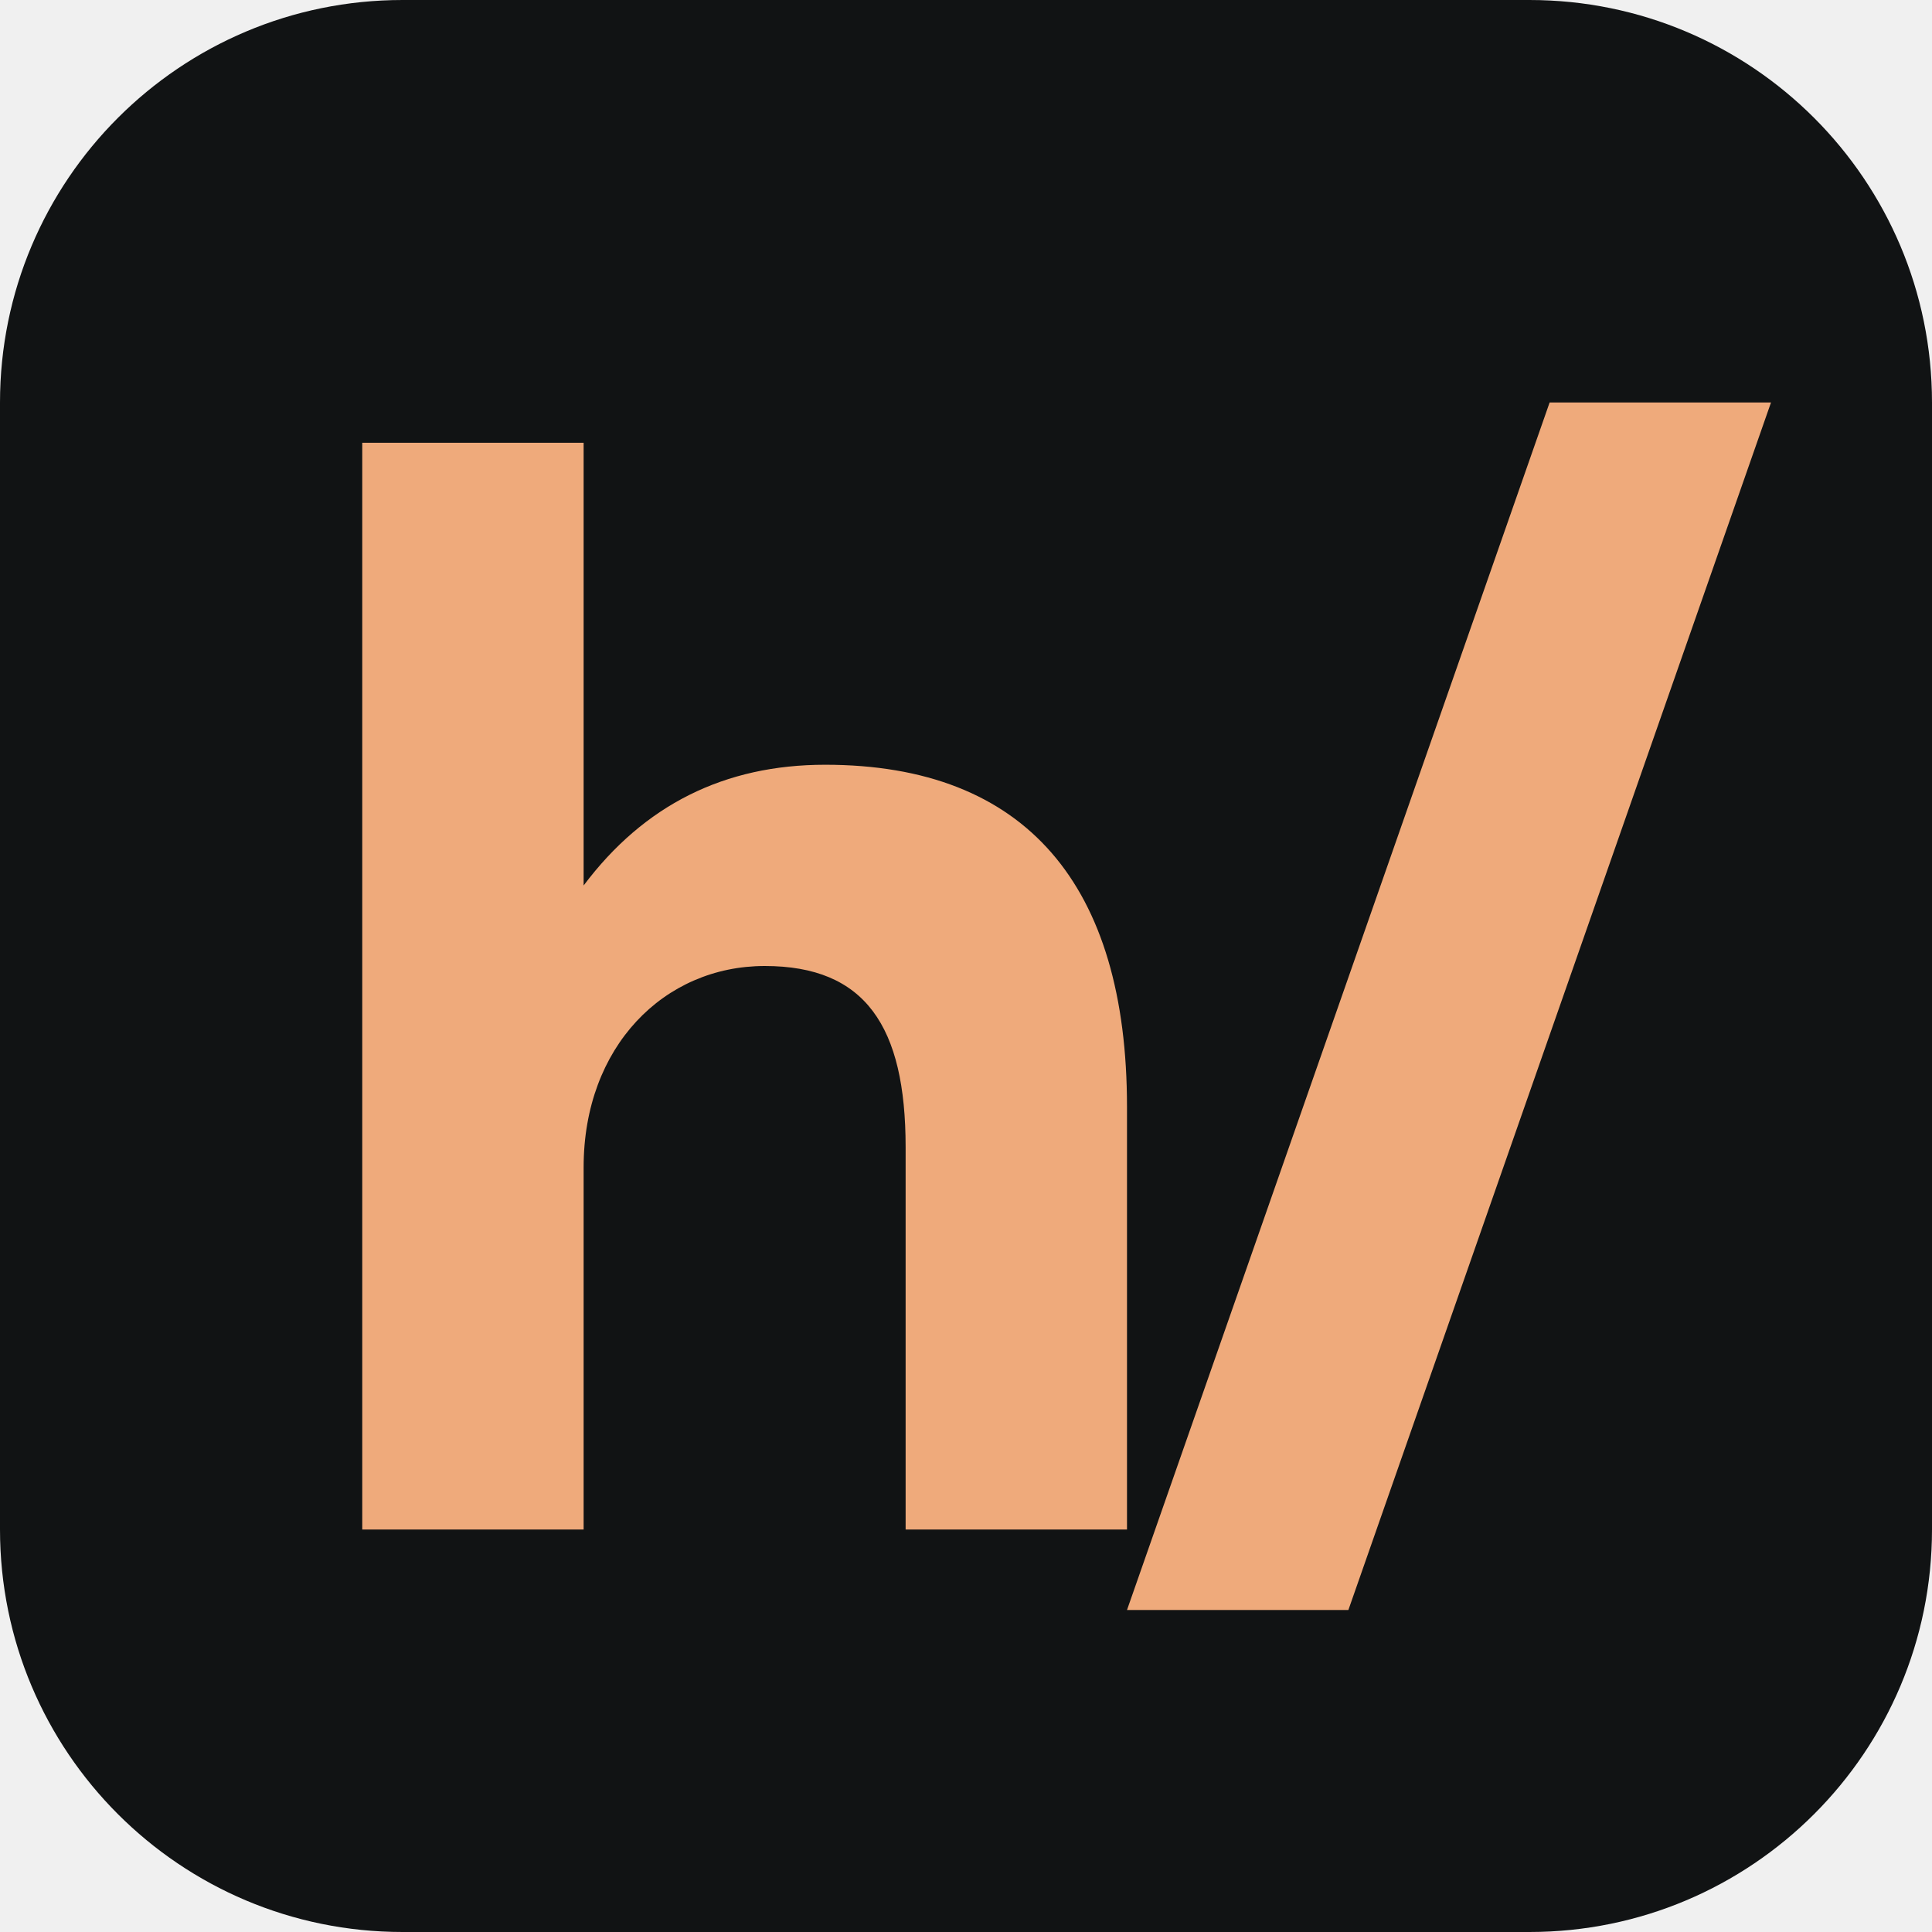
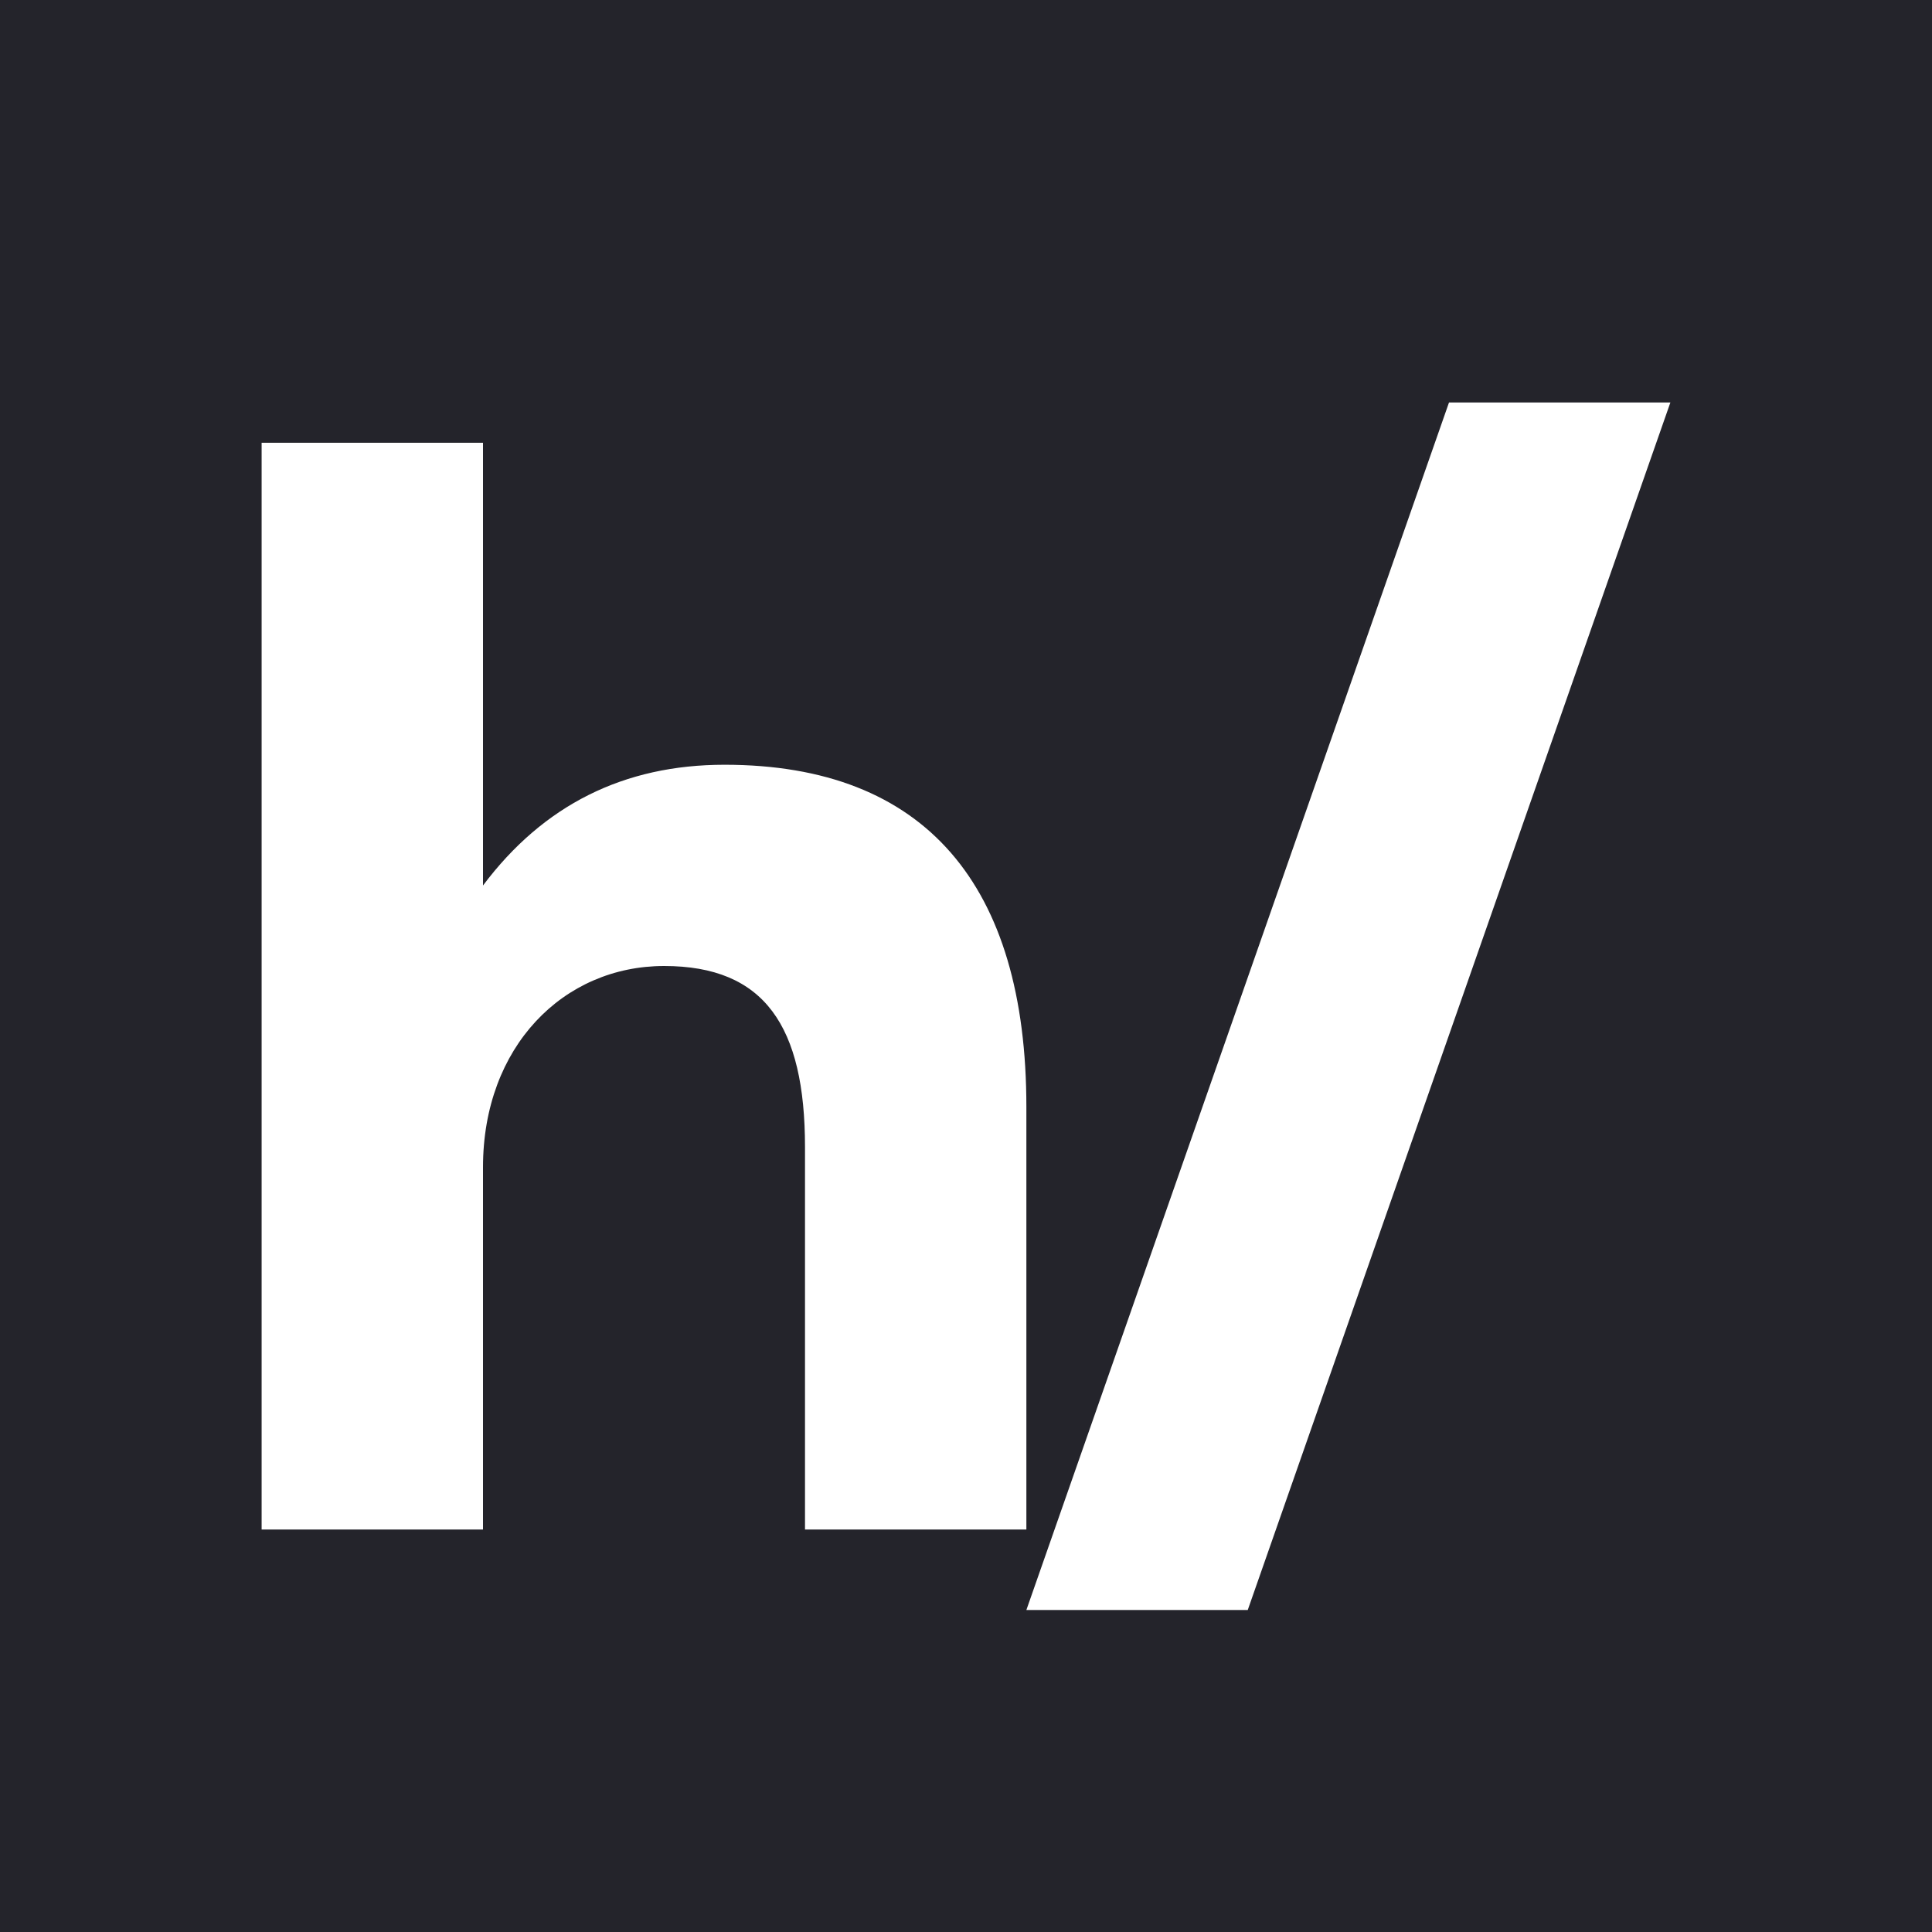
<svg xmlns="http://www.w3.org/2000/svg" width="96" height="96" viewBox="0 0 96 96">
-   <rect width="96" height="96" rx="20" fill="#111314" />
-   <path fill="#efaa7b" d="M18 22h11v22c3-4 7-6 12-6 10 0 15 6 15 17v21H45V57c0-6-2-9-7-9-5 0-9 4-9 10v18H18zm59-2h11L67 80H56z" />
+   <rect width="96" height="96" fill="#24242b" />
+   <path fill="#ffffff" transform="translate(-5 0)" d="M18 22h11v22c3-4 7-6 12-6 10 0 15 6 15 17v21H45V57c0-6-2-9-7-9-5 0-9 4-9 10v18H18zm59-2h11L67 80H56z" />
</svg>
